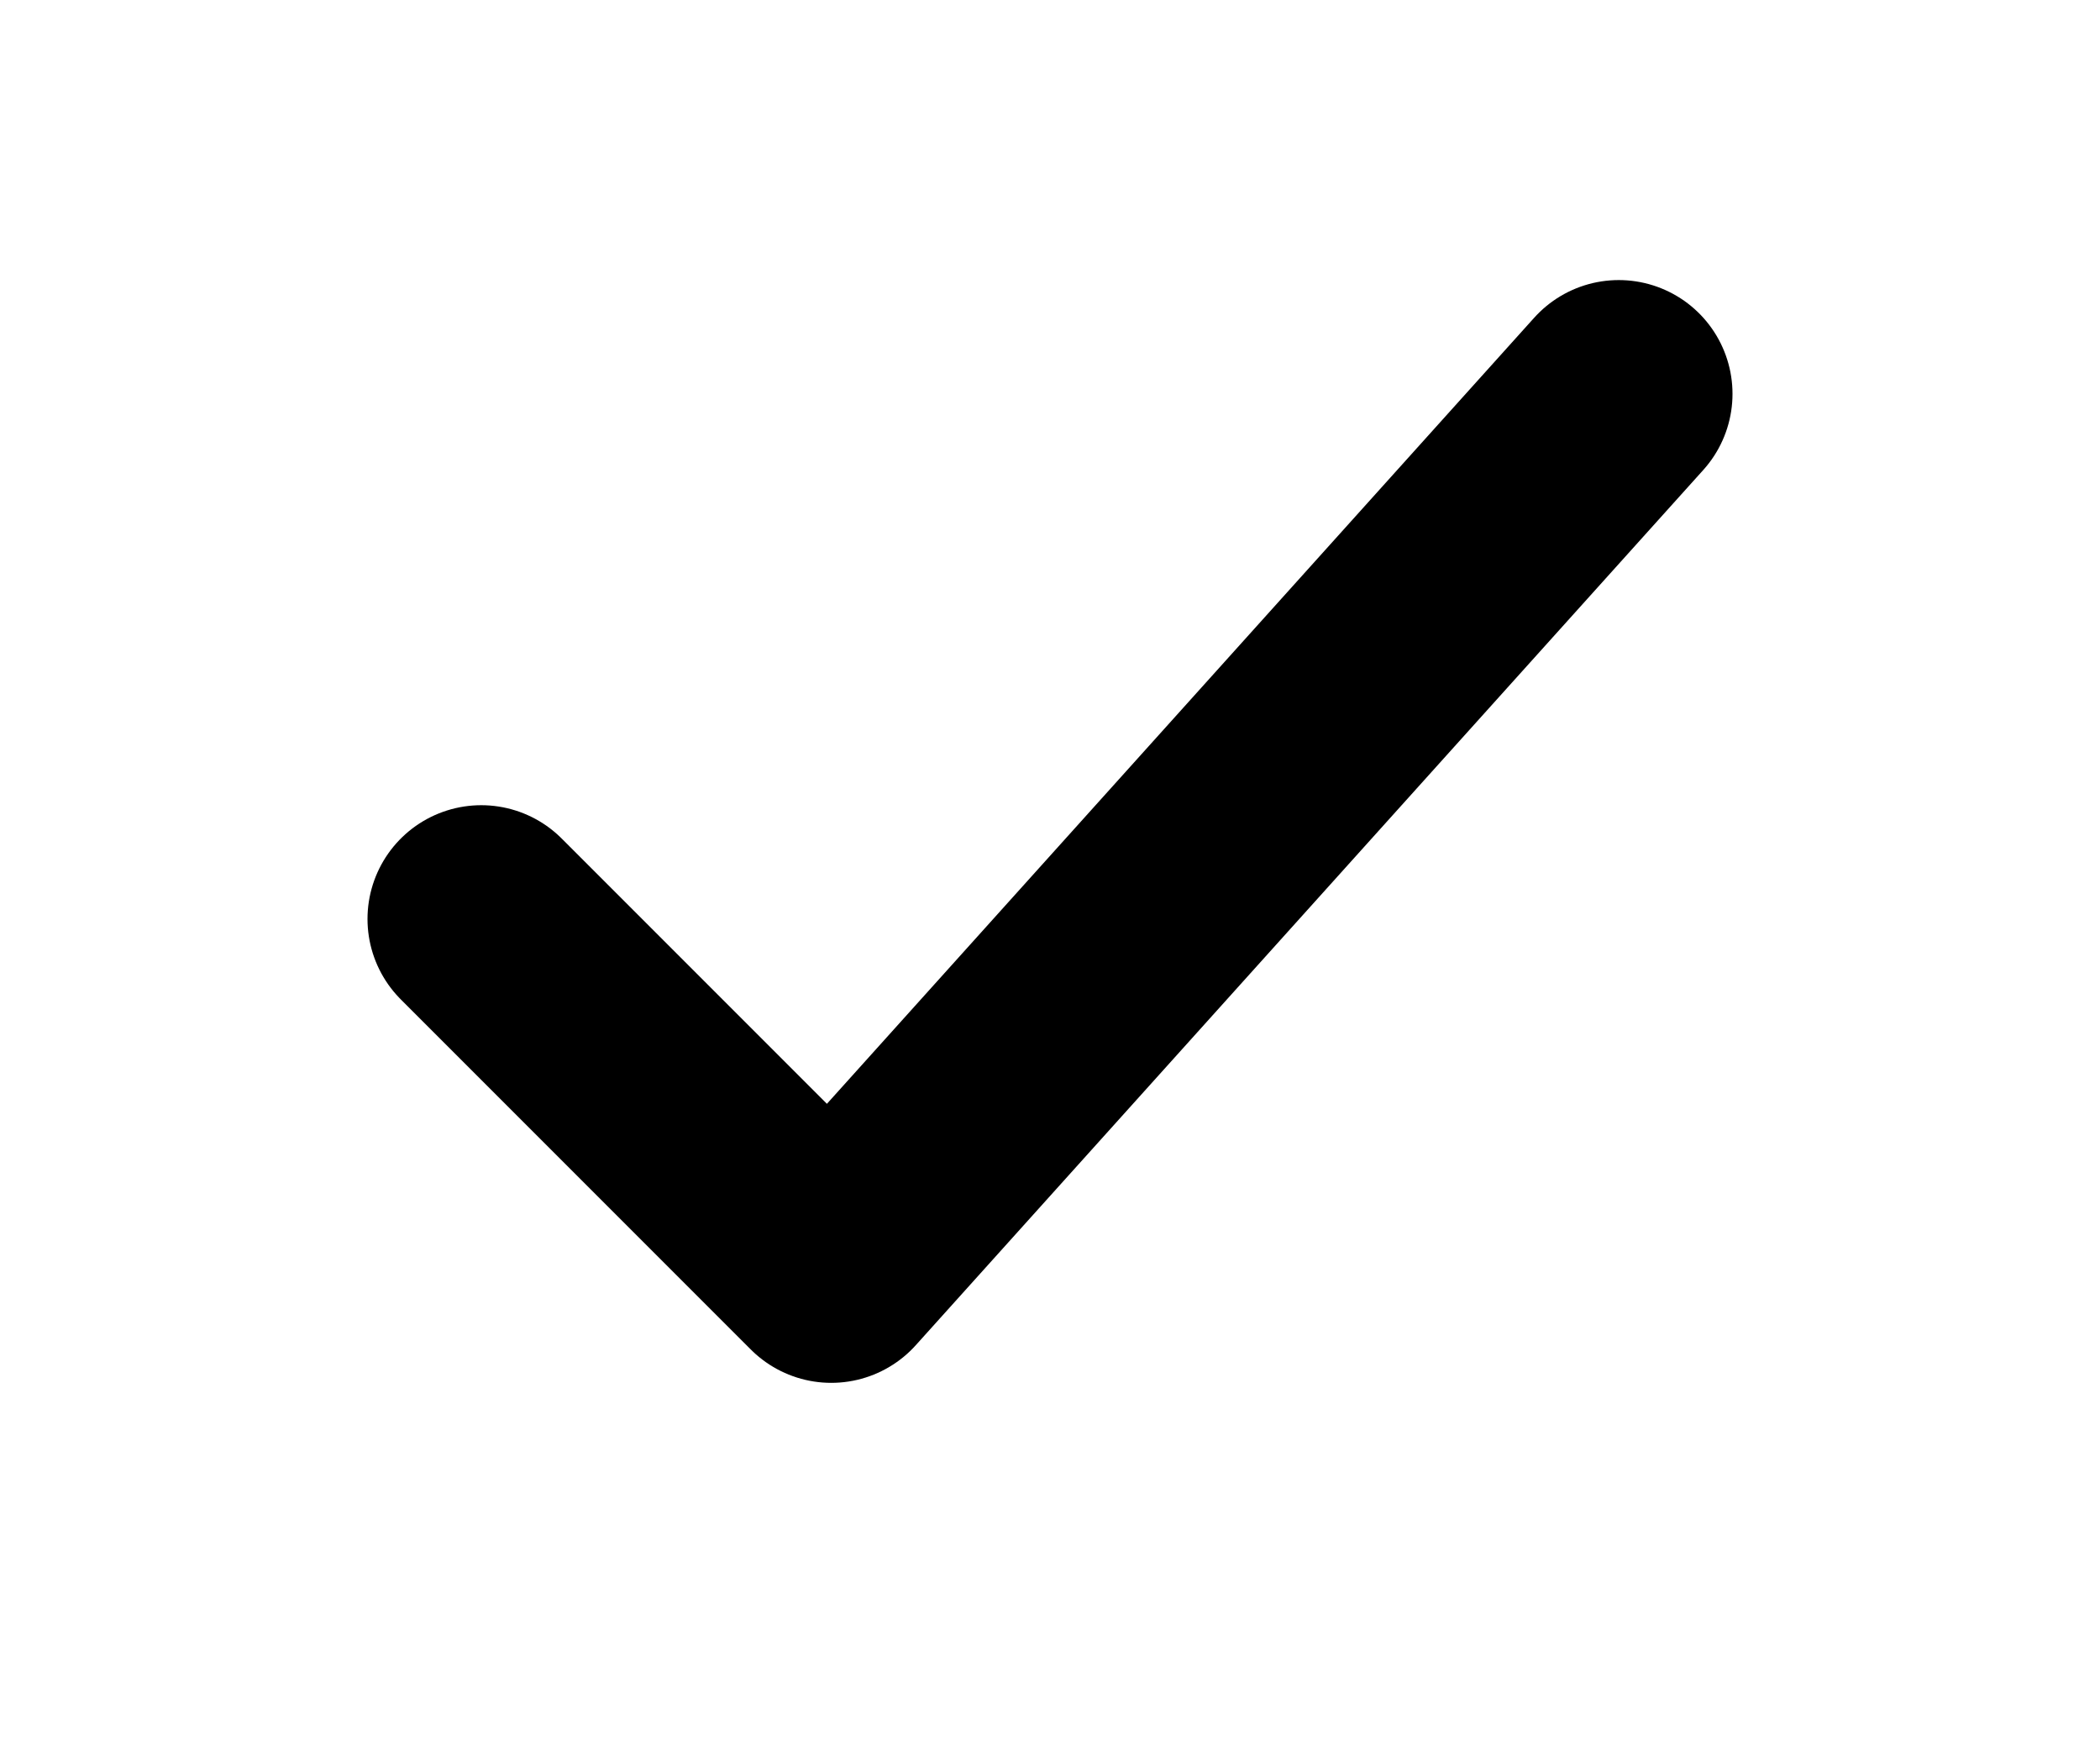
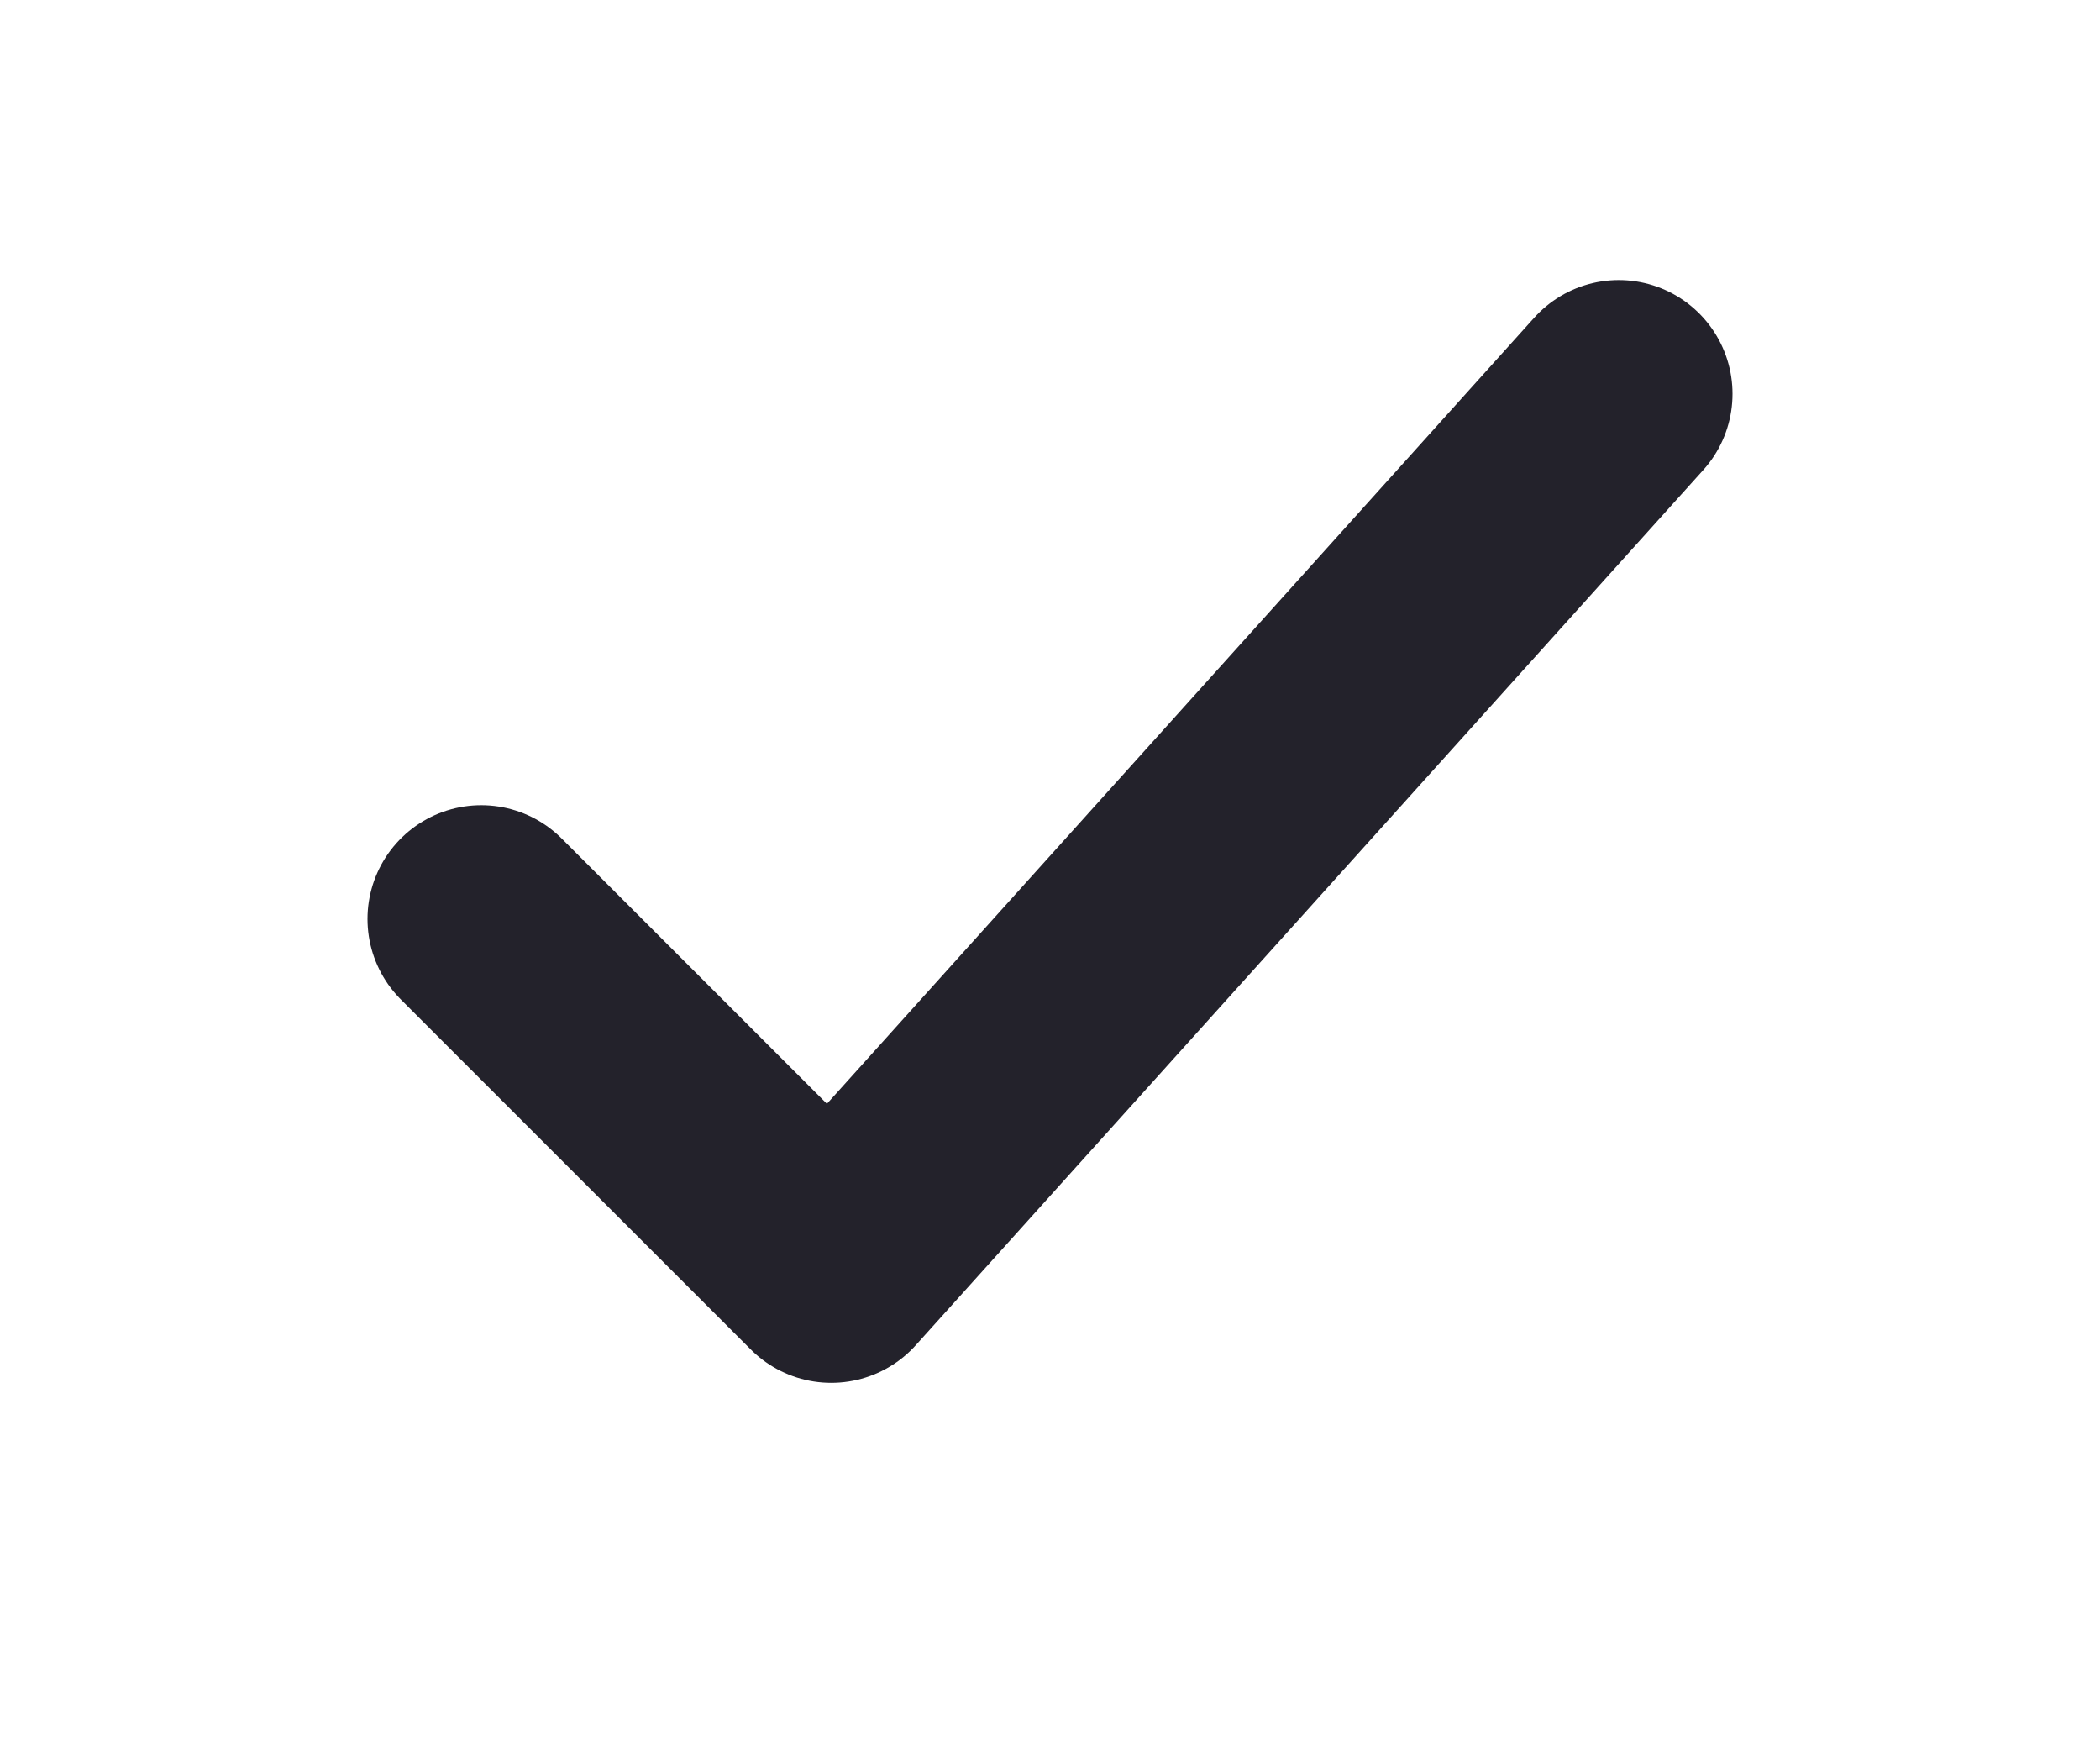
- <svg xmlns="http://www.w3.org/2000/svg" viewBox="0 0 24 20" width="24" height="20" color="currentColor">
-   <path d="M5.5,10.5 l4,4 l9,-10" fill="none" stroke="currentColor" stroke-width="2.6" stroke-linecap="round" stroke-linejoin="round" />
+ <svg xmlns="http://www.w3.org/2000/svg" viewBox="0 0 24 20" width="24" height="20" role="img" aria-label="Yes">
+   <path d="M5.5,10.5 l4,4 l9,-10" fill="none" stroke="#23222B" stroke-width="2.6" stroke-linecap="round" stroke-linejoin="round" />
</svg>
